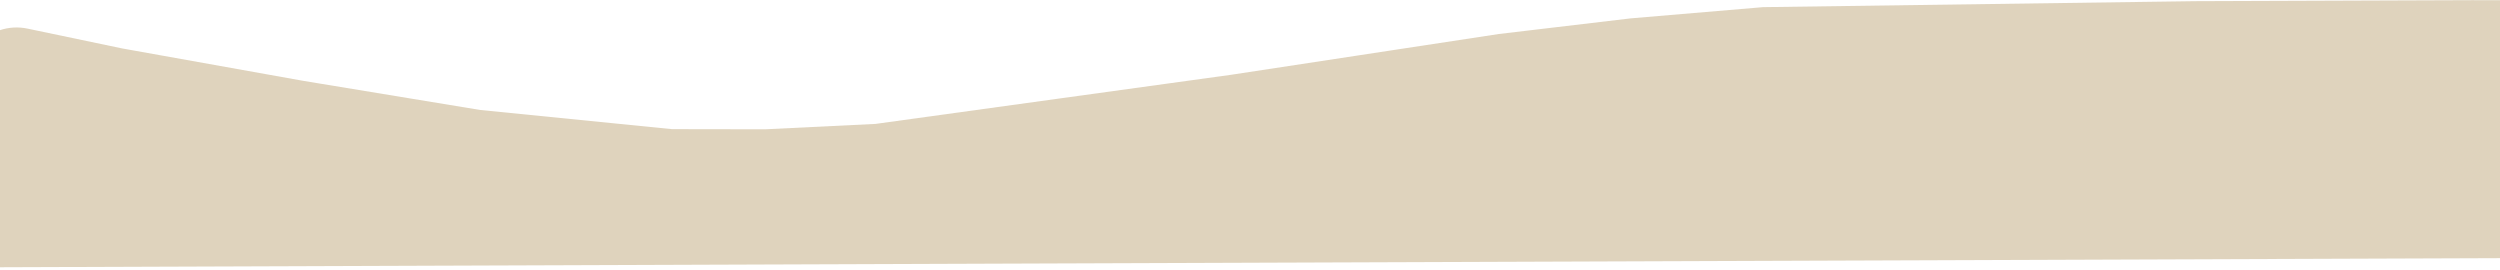
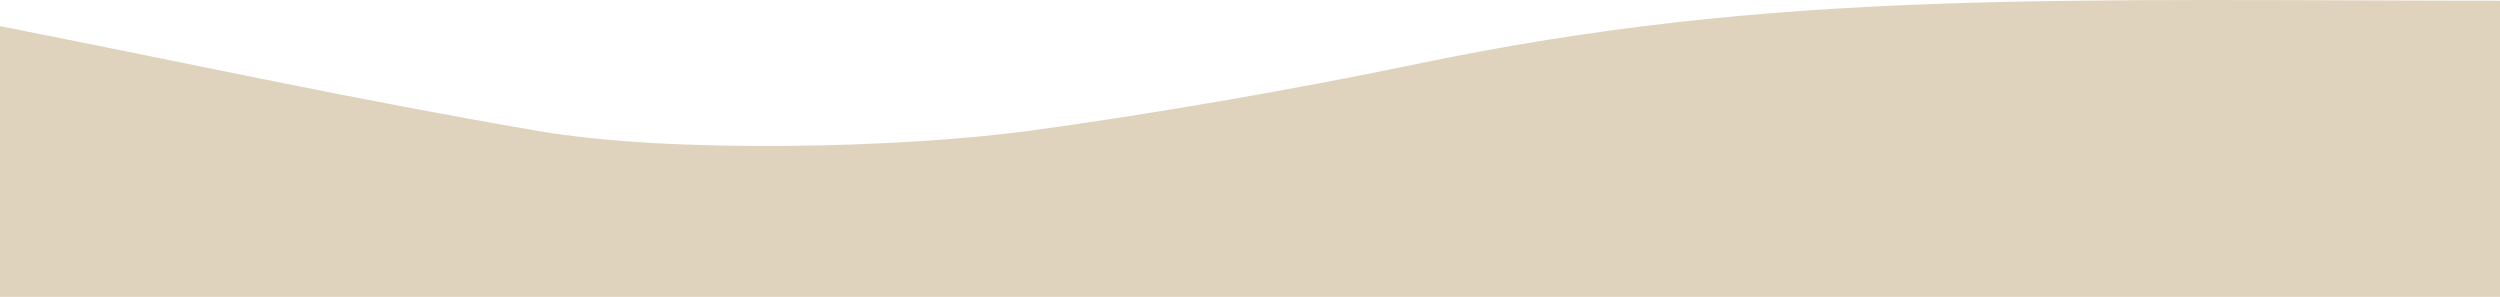
- <svg xmlns="http://www.w3.org/2000/svg" width="1440" height="155" viewBox="0 0 1440 155" fill="none">
-   <path d="M-21.645 48.23L-21.614 56.811L-21.437 105.411L-21.26 154.012L1446.48 148.673L1443.34 31.991L1443.31 1.117C1443.31 0.565 1442.86 0.118 1442.31 0.118L1423.85 0.094L1264.31 0.674L1015.48 4.118L939.247 10.584L863.304 19.588L709.233 43.057L504.285 71.372L440.843 74.47L387.116 74.384L276.626 63.35L174.705 46.568L70.323 27.888L15.762 16.465C10.475 15.358 4.987 15.684 -0.132 17.408C-6.203 19.453 -11.471 23.368 -15.179 28.592L-15.617 29.209C-19.562 34.765 -21.67 41.416 -21.645 48.23Z" fill="#DFD3BD" />
+ <svg xmlns="http://www.w3.org/2000/svg" width="1440" height="171" viewBox="0 0 1440 171" fill="none">
+   <path d="M0 15.044C119.326 38.613 202.044 56.894 309.66 75.392C387.328 88.742 520.33 85.145 592.415 75.392C660.438 66.188 745.214 51.643 815.268 37.017C1024.92 -6.755 1183.47 0.44 1462 0.44V171H0V15.044Z" fill="#DFD3BD" />
</svg>
